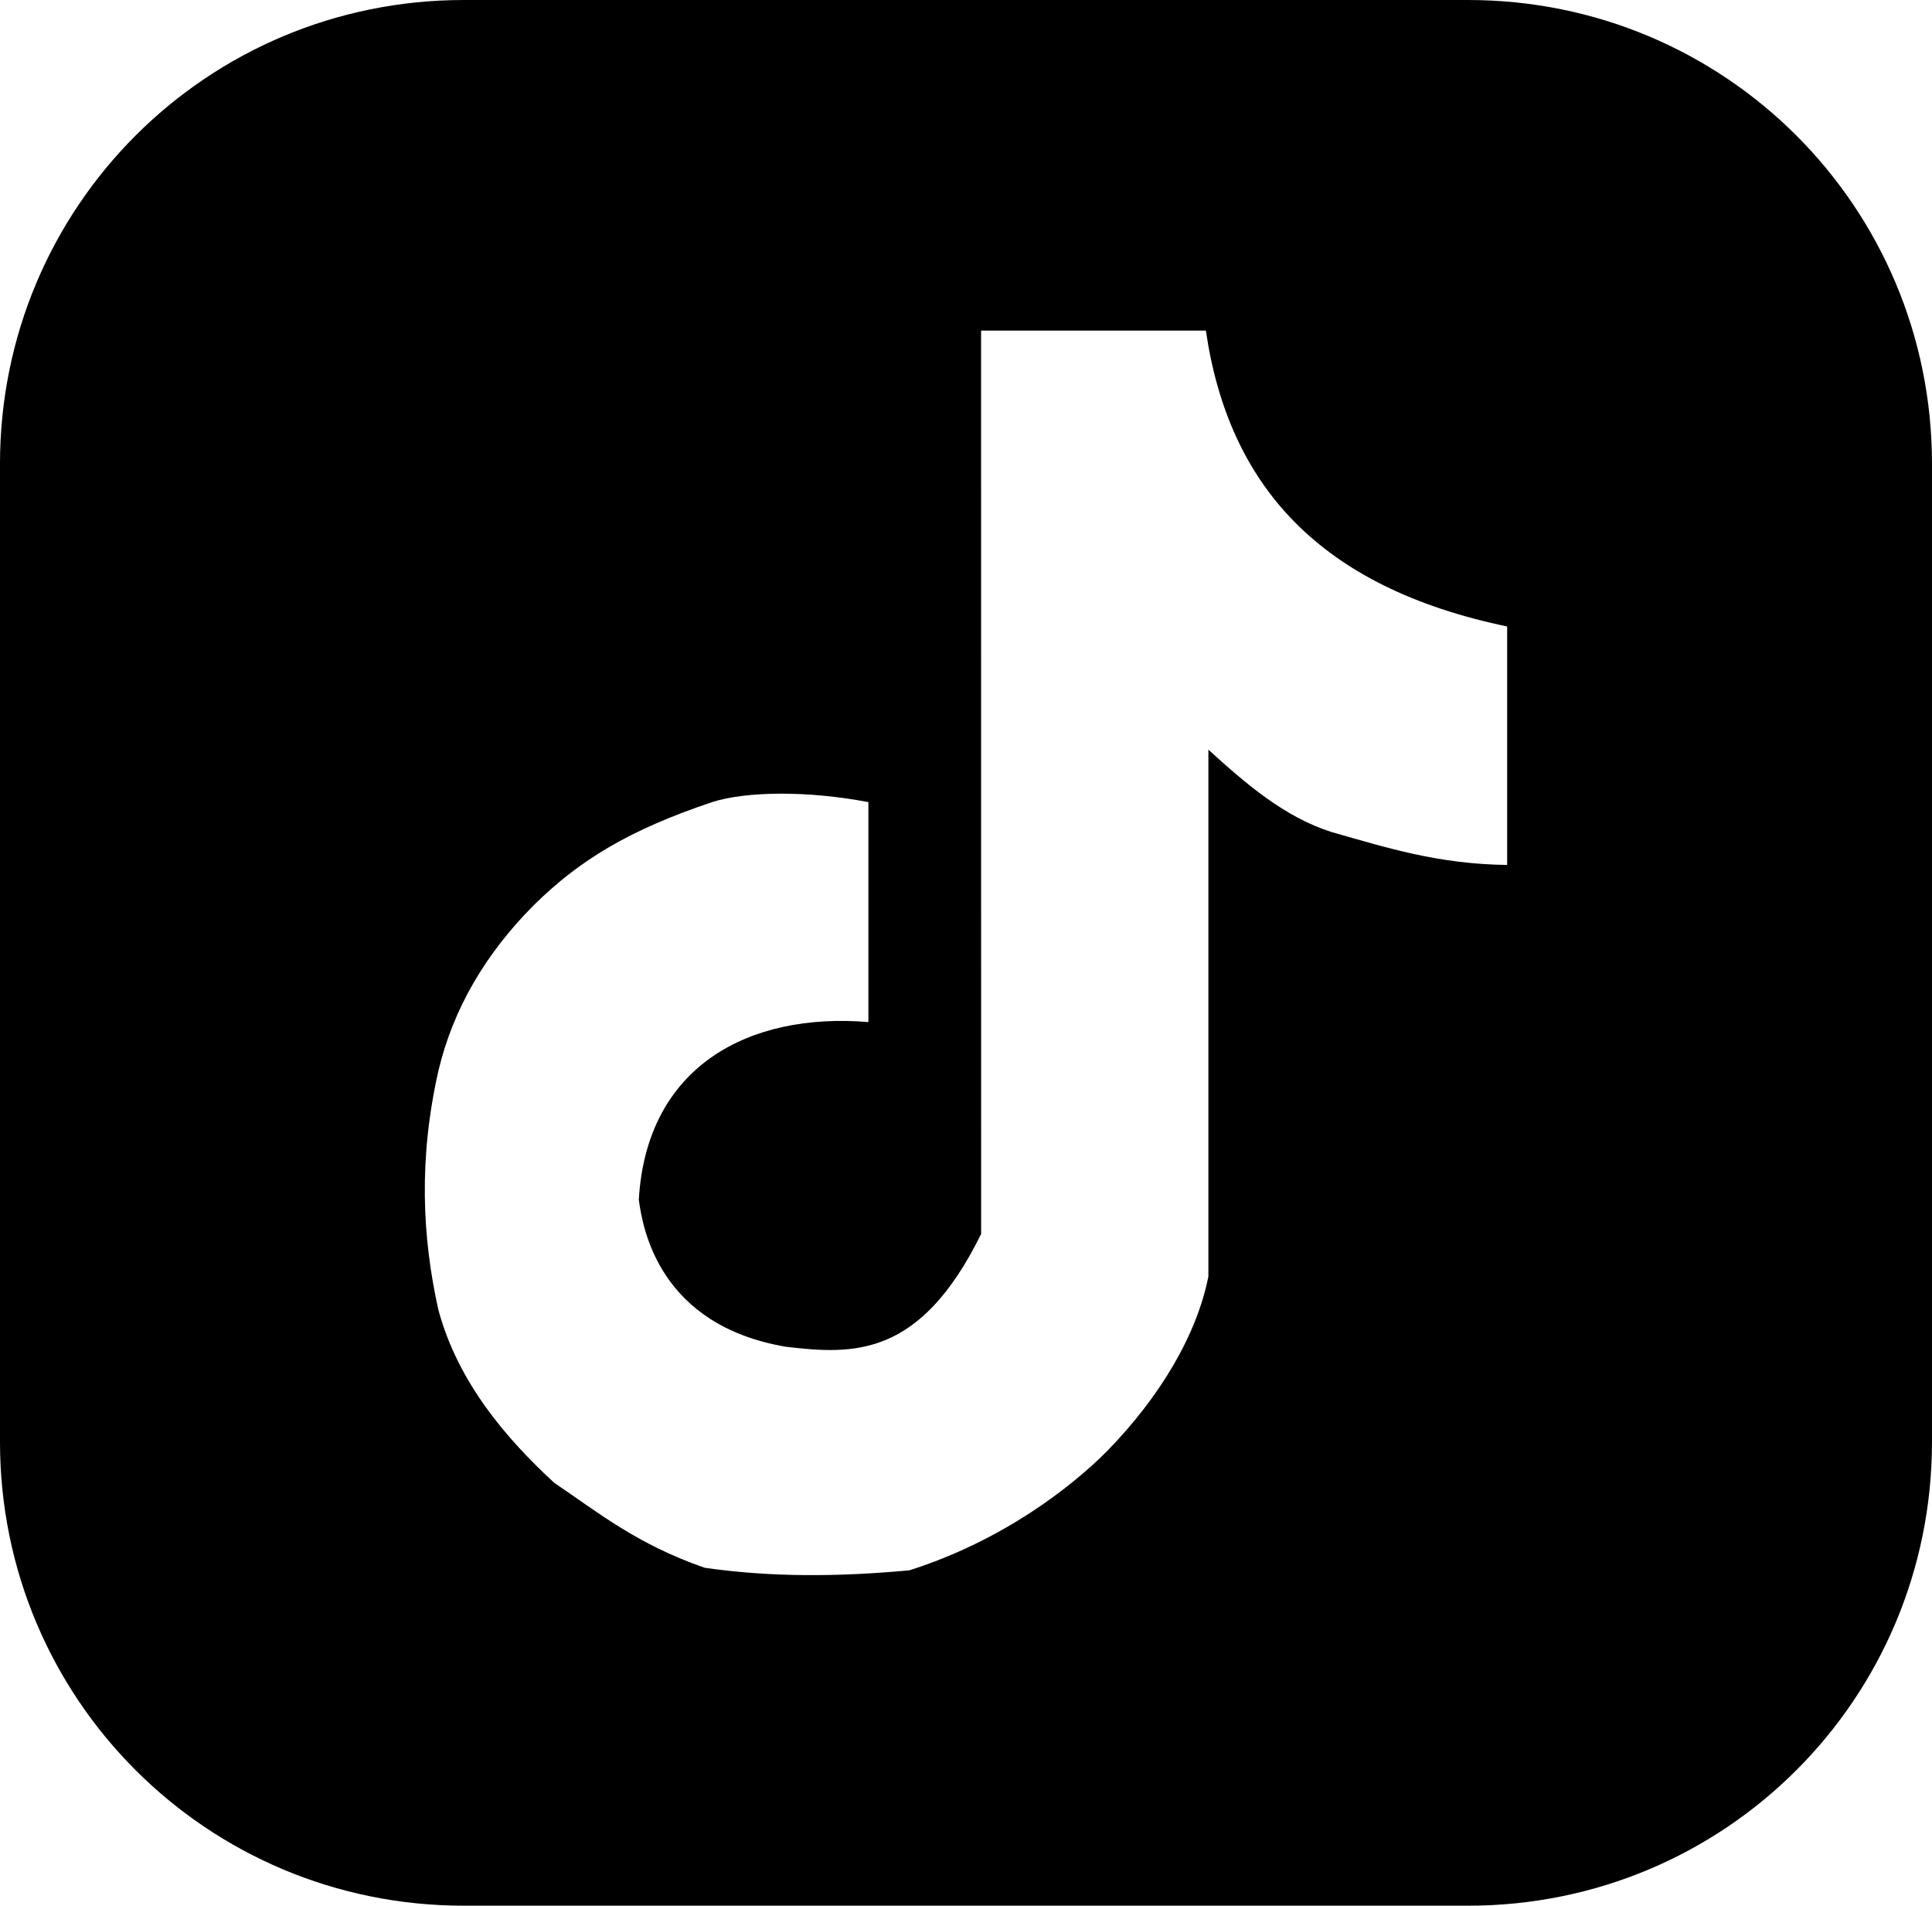
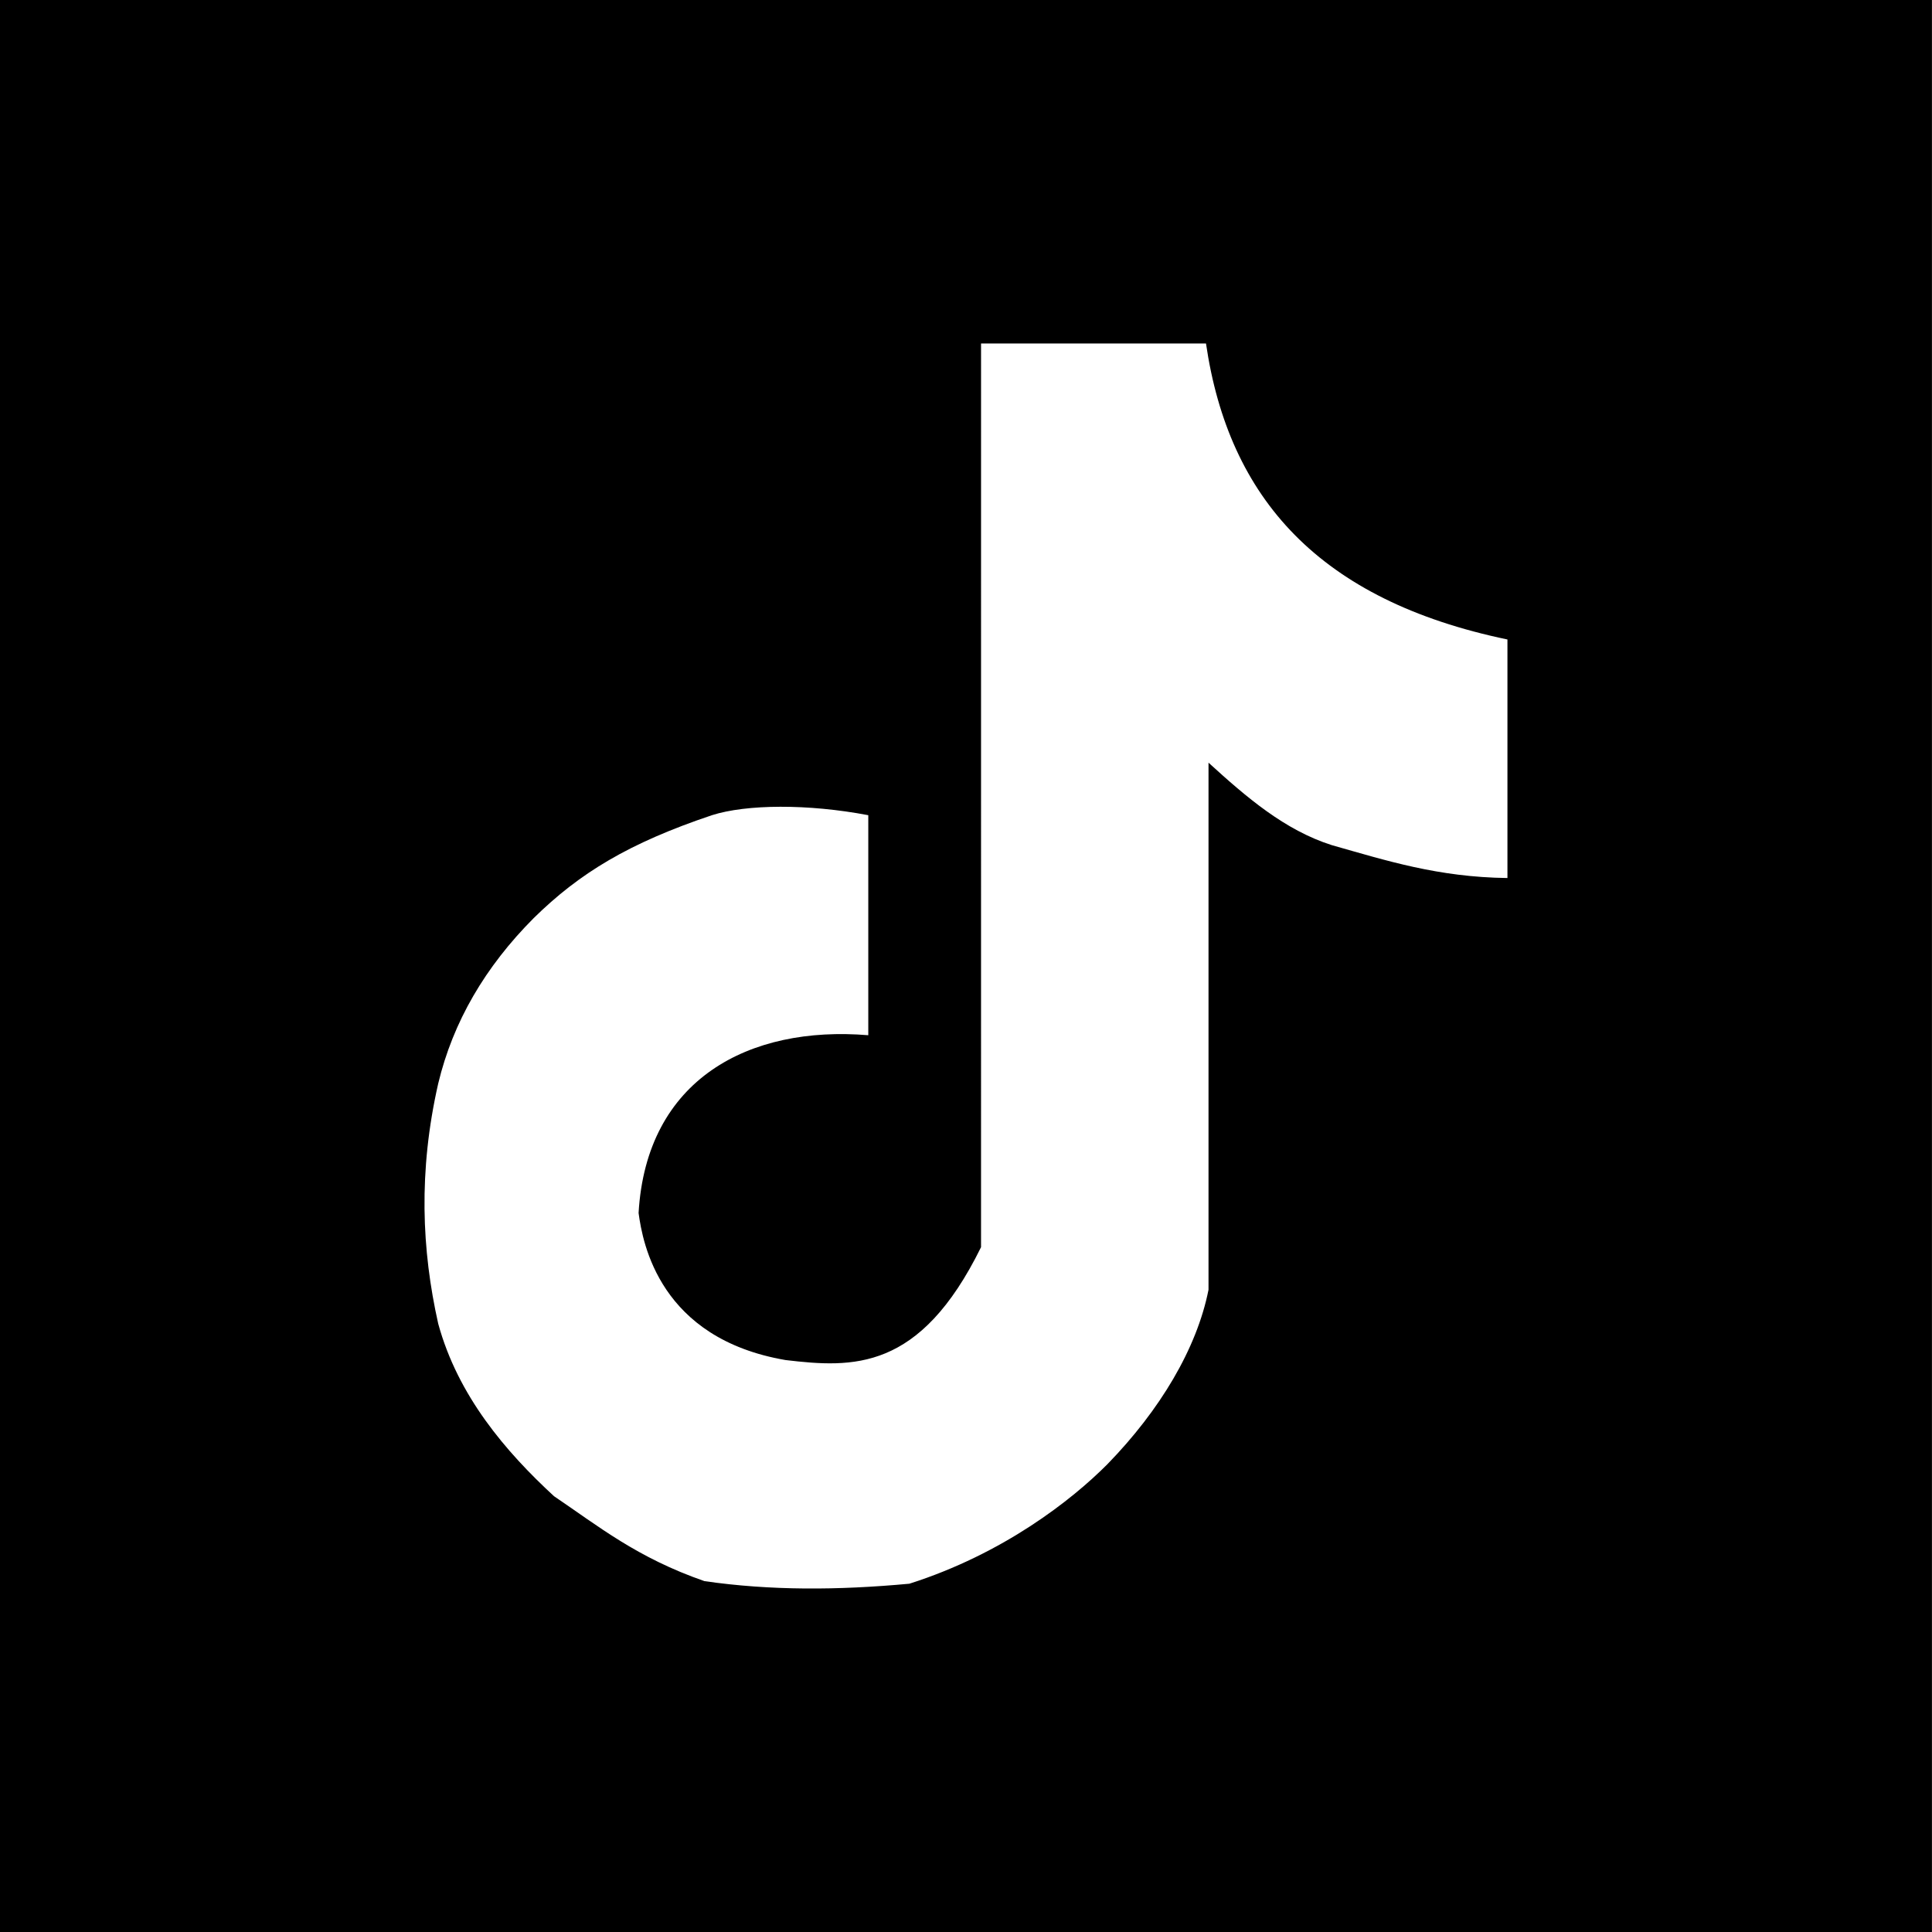
- <svg xmlns="http://www.w3.org/2000/svg" width="38.373mm" height="37.845mm" viewBox="0 0 38.373 37.845" version="1.1" id="svg13670">
+ <svg xmlns="http://www.w3.org/2000/svg" width="38.351mm" height="38.352mm" viewBox="0 0 38.351 38.352" version="1.1" id="svg13670">
  <defs id="defs13667" />
-   <g id="layer1" transform="translate(-74.51519,-37.22995)">
-     <path id="rect19155" style="opacity:1;fill:#000000;fill-opacity:1;stroke-width:0.476" d="m 83.728,37.23 c -5.104,0 -9.213,4.109 -9.213,9.213 v 19.419 c 0,5.104 4.109,9.213 9.213,9.213 h 19.947 c 5.104,0 9.213,-4.109 9.213,-9.213 V 46.443 c 0,-5.104 -4.109,-9.213 -9.213,-9.213 z m 10.273,6.565 h 4.465 c 0.451,3.08 2.256,5.1 5.984,5.876 v 4.736 c -1.38,-0.017 -2.403,-0.346 -3.486,-0.653 -0.937,-0.298 -1.699,-0.954 -2.448,-1.637 v 10.463 c -0.232,1.168 -0.964,2.391 -2.007,3.462 -0.704,0.709 -2.067,1.78 -3.932,2.373 -1.423,0.132 -2.759,0.138 -4.066,-0.051 -1.343,-0.466 -2.108,-1.093 -2.988,-1.687 -0.958,-0.884 -1.907,-1.99 -2.298,-3.424 -0.328,-1.461 -0.397,-3.023 0,-4.768 0.293,-1.224 0.932,-2.316 1.896,-3.283 0.911,-0.896 1.889,-1.489 3.538,-2.043 0.681,-0.218 1.902,-0.229 3.104,0 v 4.368 c -2.367,-0.196 -4.406,0.871 -4.56,3.529 0.081,0.6 0.42,2.491 2.919,2.919 1.335,0.157 2.666,0.229 3.88,-2.24 z" />
+   <g id="layer1" transform="translate(-119.9383,-36.97673)">
+     <path id="rect1062" style="fill:#000000;stroke-width:1.89" d="M 171.678,-0.957 V 143.994 H 316.627 V -0.957 Z M 245.283,24.812 h 16.877 c 1.704,11.641 8.527,19.274 22.617,22.209 v 17.898 c -5.217,-0.064 -9.083,-1.309 -13.176,-2.467 -3.542,-1.125 -6.422,-3.608 -9.252,-6.188 V 95.812 c -0.876,4.413 -3.644,9.037 -7.584,13.084 -2.66,2.678 -7.811,6.727 -14.861,8.969 -5.378,0.497 -10.43,0.52 -15.369,-0.193 -5.077,-1.763 -7.966,-4.129 -11.293,-6.375 -3.621,-3.34 -7.206,-7.519 -8.686,-12.941 -1.239,-5.522 -1.499,-11.426 0,-18.02 1.109,-4.627 3.521,-8.754 7.164,-12.41 3.444,-3.385 7.14,-5.629 13.373,-7.721 2.576,-0.823 7.189,-0.864 11.73,0 v 16.508 c -8.945,-0.741 -16.653,3.292 -17.234,13.338 0.307,2.268 1.585,9.414 11.029,11.033 5.045,0.595 10.075,0.863 14.664,-8.469 z" transform="matrix(0.2645833,0,0,0.2645833,74.51519,37.22995)" />
  </g>
</svg>
